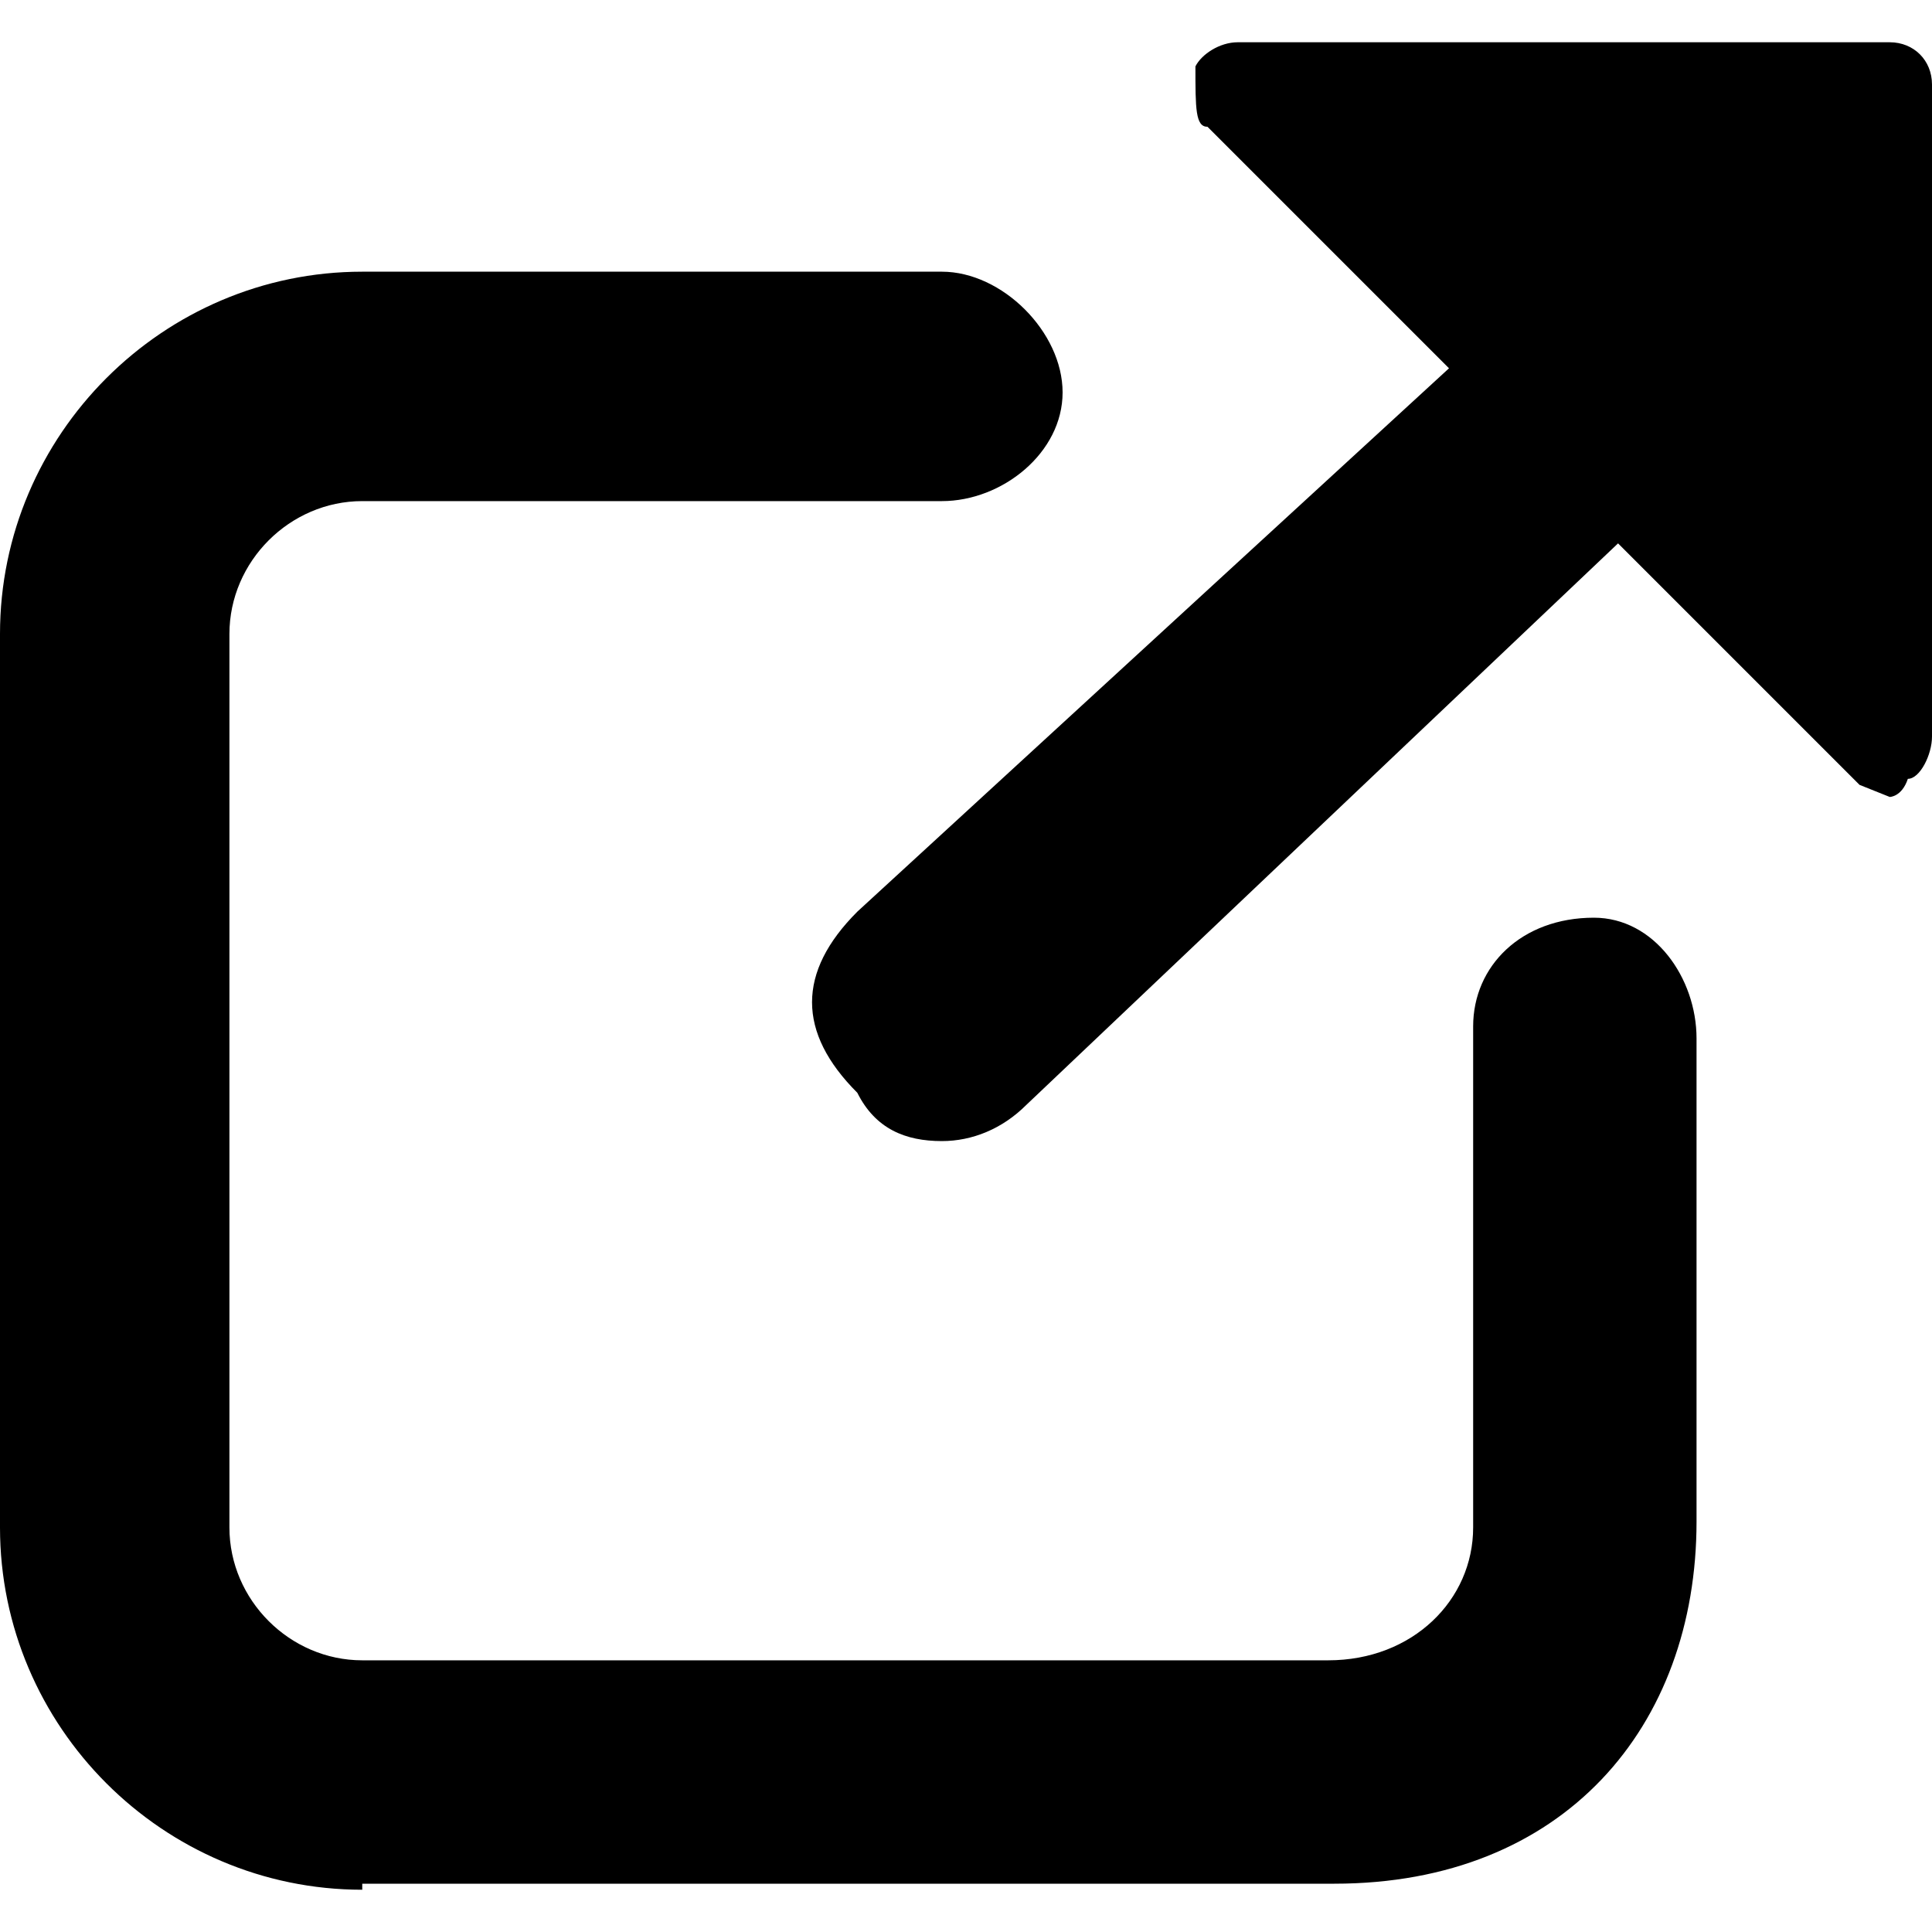
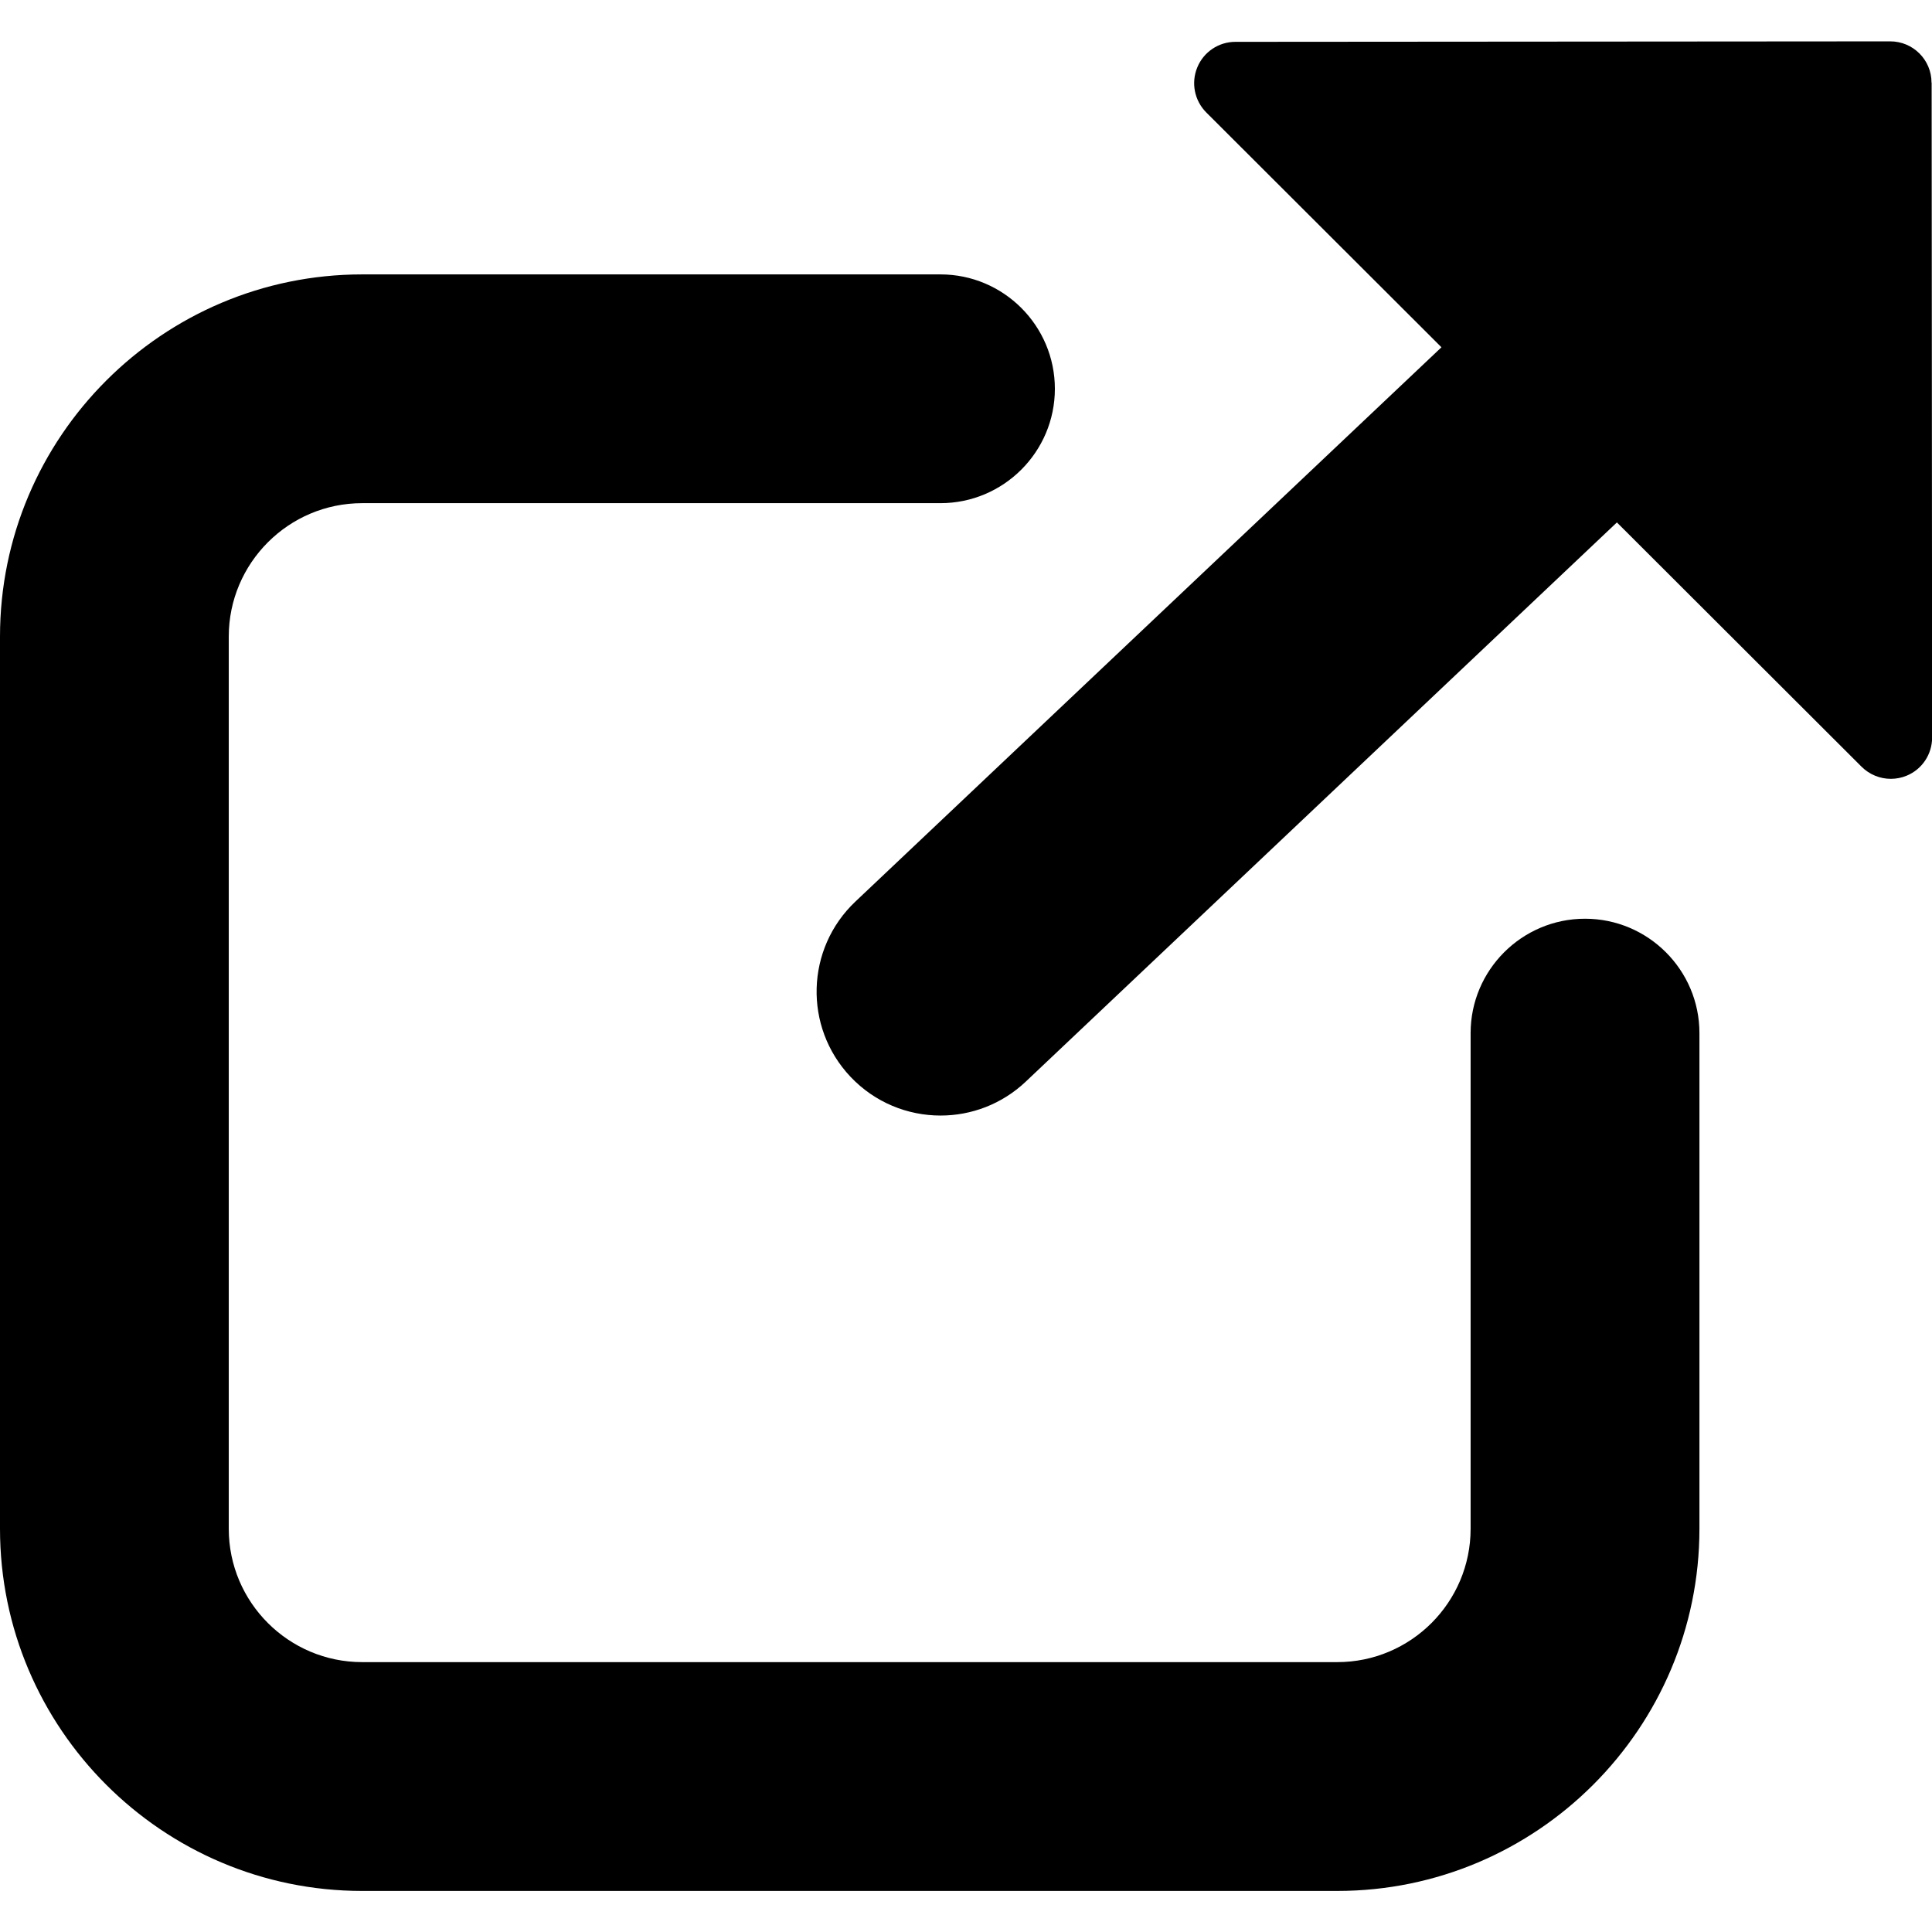
- <svg xmlns="http://www.w3.org/2000/svg" viewBox="0 0 32 32">
-   <path d="M32 1.4c0-.4-.3-.7-.7-.7H20.5c-.3 0-.6.2-.7.4 0 .7 0 1 .2 1l4 4-9.8 9c-1 1-1 2 0 3 .3.6.8.8 1.4.8.5 0 1-.2 1.4-.6L26.8 9l4 4 .5.2s.2 0 .3-.3c.2 0 .4-.4.4-.7V1.6" />
-   <path d="M6 31.3c-3.3 0-6-2.7-6-6V10.5c0-3.3 2.7-6 6-6h9.6c1 0 2 1 2 2s-1 1.8-2 1.8H6c-1.2 0-2.2 1-2.2 2.2v14.8c0 1.2 1 2.2 2.2 2.2h16c1.4 0 2.4-1 2.4-2.2V17c0-1 .8-1.8 2-1.8 1 0 1.7 1 1.7 2v8c0 3.4-2.2 6-6 6H6" />
+ <svg xmlns="http://www.w3.org/2000/svg" viewBox="0 0 32 32" enable-background="new 0 0 32 32">
+   <g>
+     <path d="m31.992 1.368c0-.377-.306-.683-.684-.683l-10.846.008c-.277 0-.526.167-.631.423-.106.256-.047.55.148.746l3.896 3.89-9.707 9.181c-.824.779-.86 2.078-.081 2.902.404.427.947.642 1.492.642.506 0 1.013-.186 1.41-.561l9.792-9.263 4.053 4.047c.131.13.306.2.484.2.088 0 .178-.017.262-.052.257-.106.422-.356.422-.633l-.008-10.846" />
+     <path d="m5.999 31.32c-3.308 0-5.999-2.692-5.999-5.999v-14.777c0-3.308 2.691-5.999 5.999-5.999h9.578c1.045 0 1.895.85 1.895 1.895 0 1.044-.85 1.894-1.895 1.894h-9.578c-1.219 0-2.21.992-2.21 2.21v14.777c0 1.219.992 2.209 2.21 2.209h16.15c1.219 0 2.209-.991 2.209-2.209v-8.21c0-1.044.85-1.894 1.895-1.894 1.045 0 1.895.85 1.895 1.894v8.21c0 3.307-2.692 5.999-5.999 5.999h-16.15" />
+   </g>
</svg>
